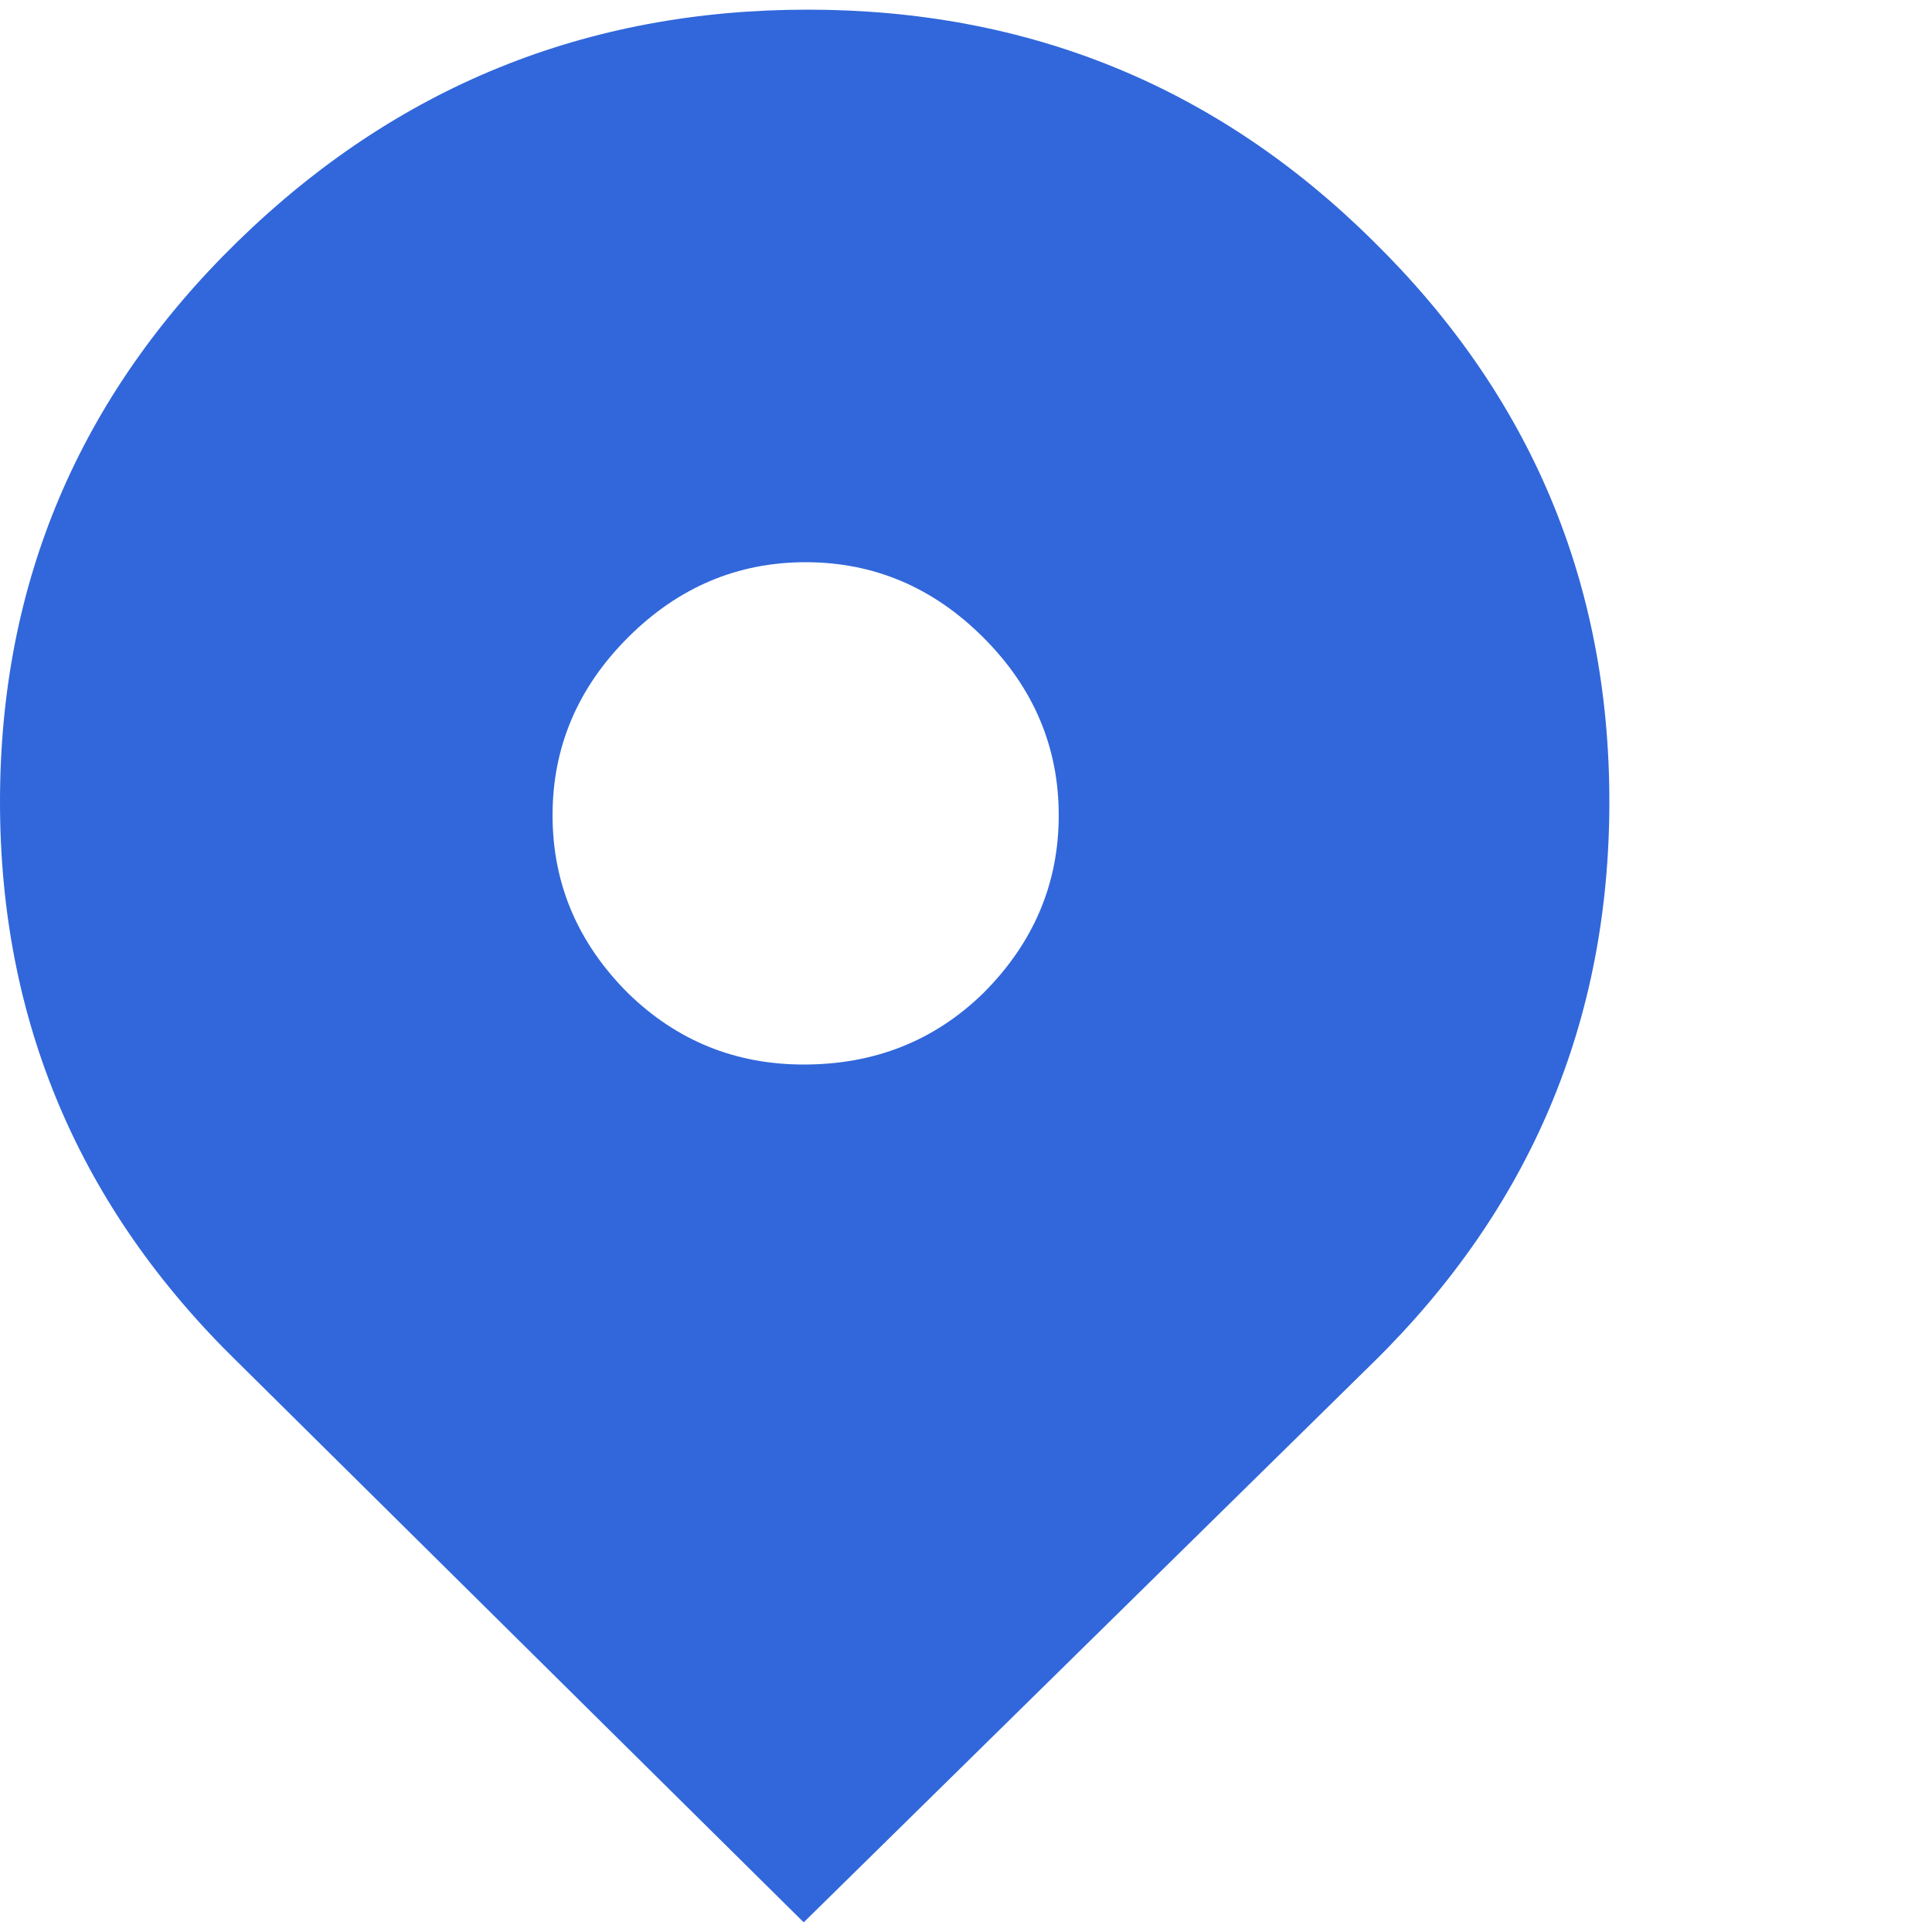
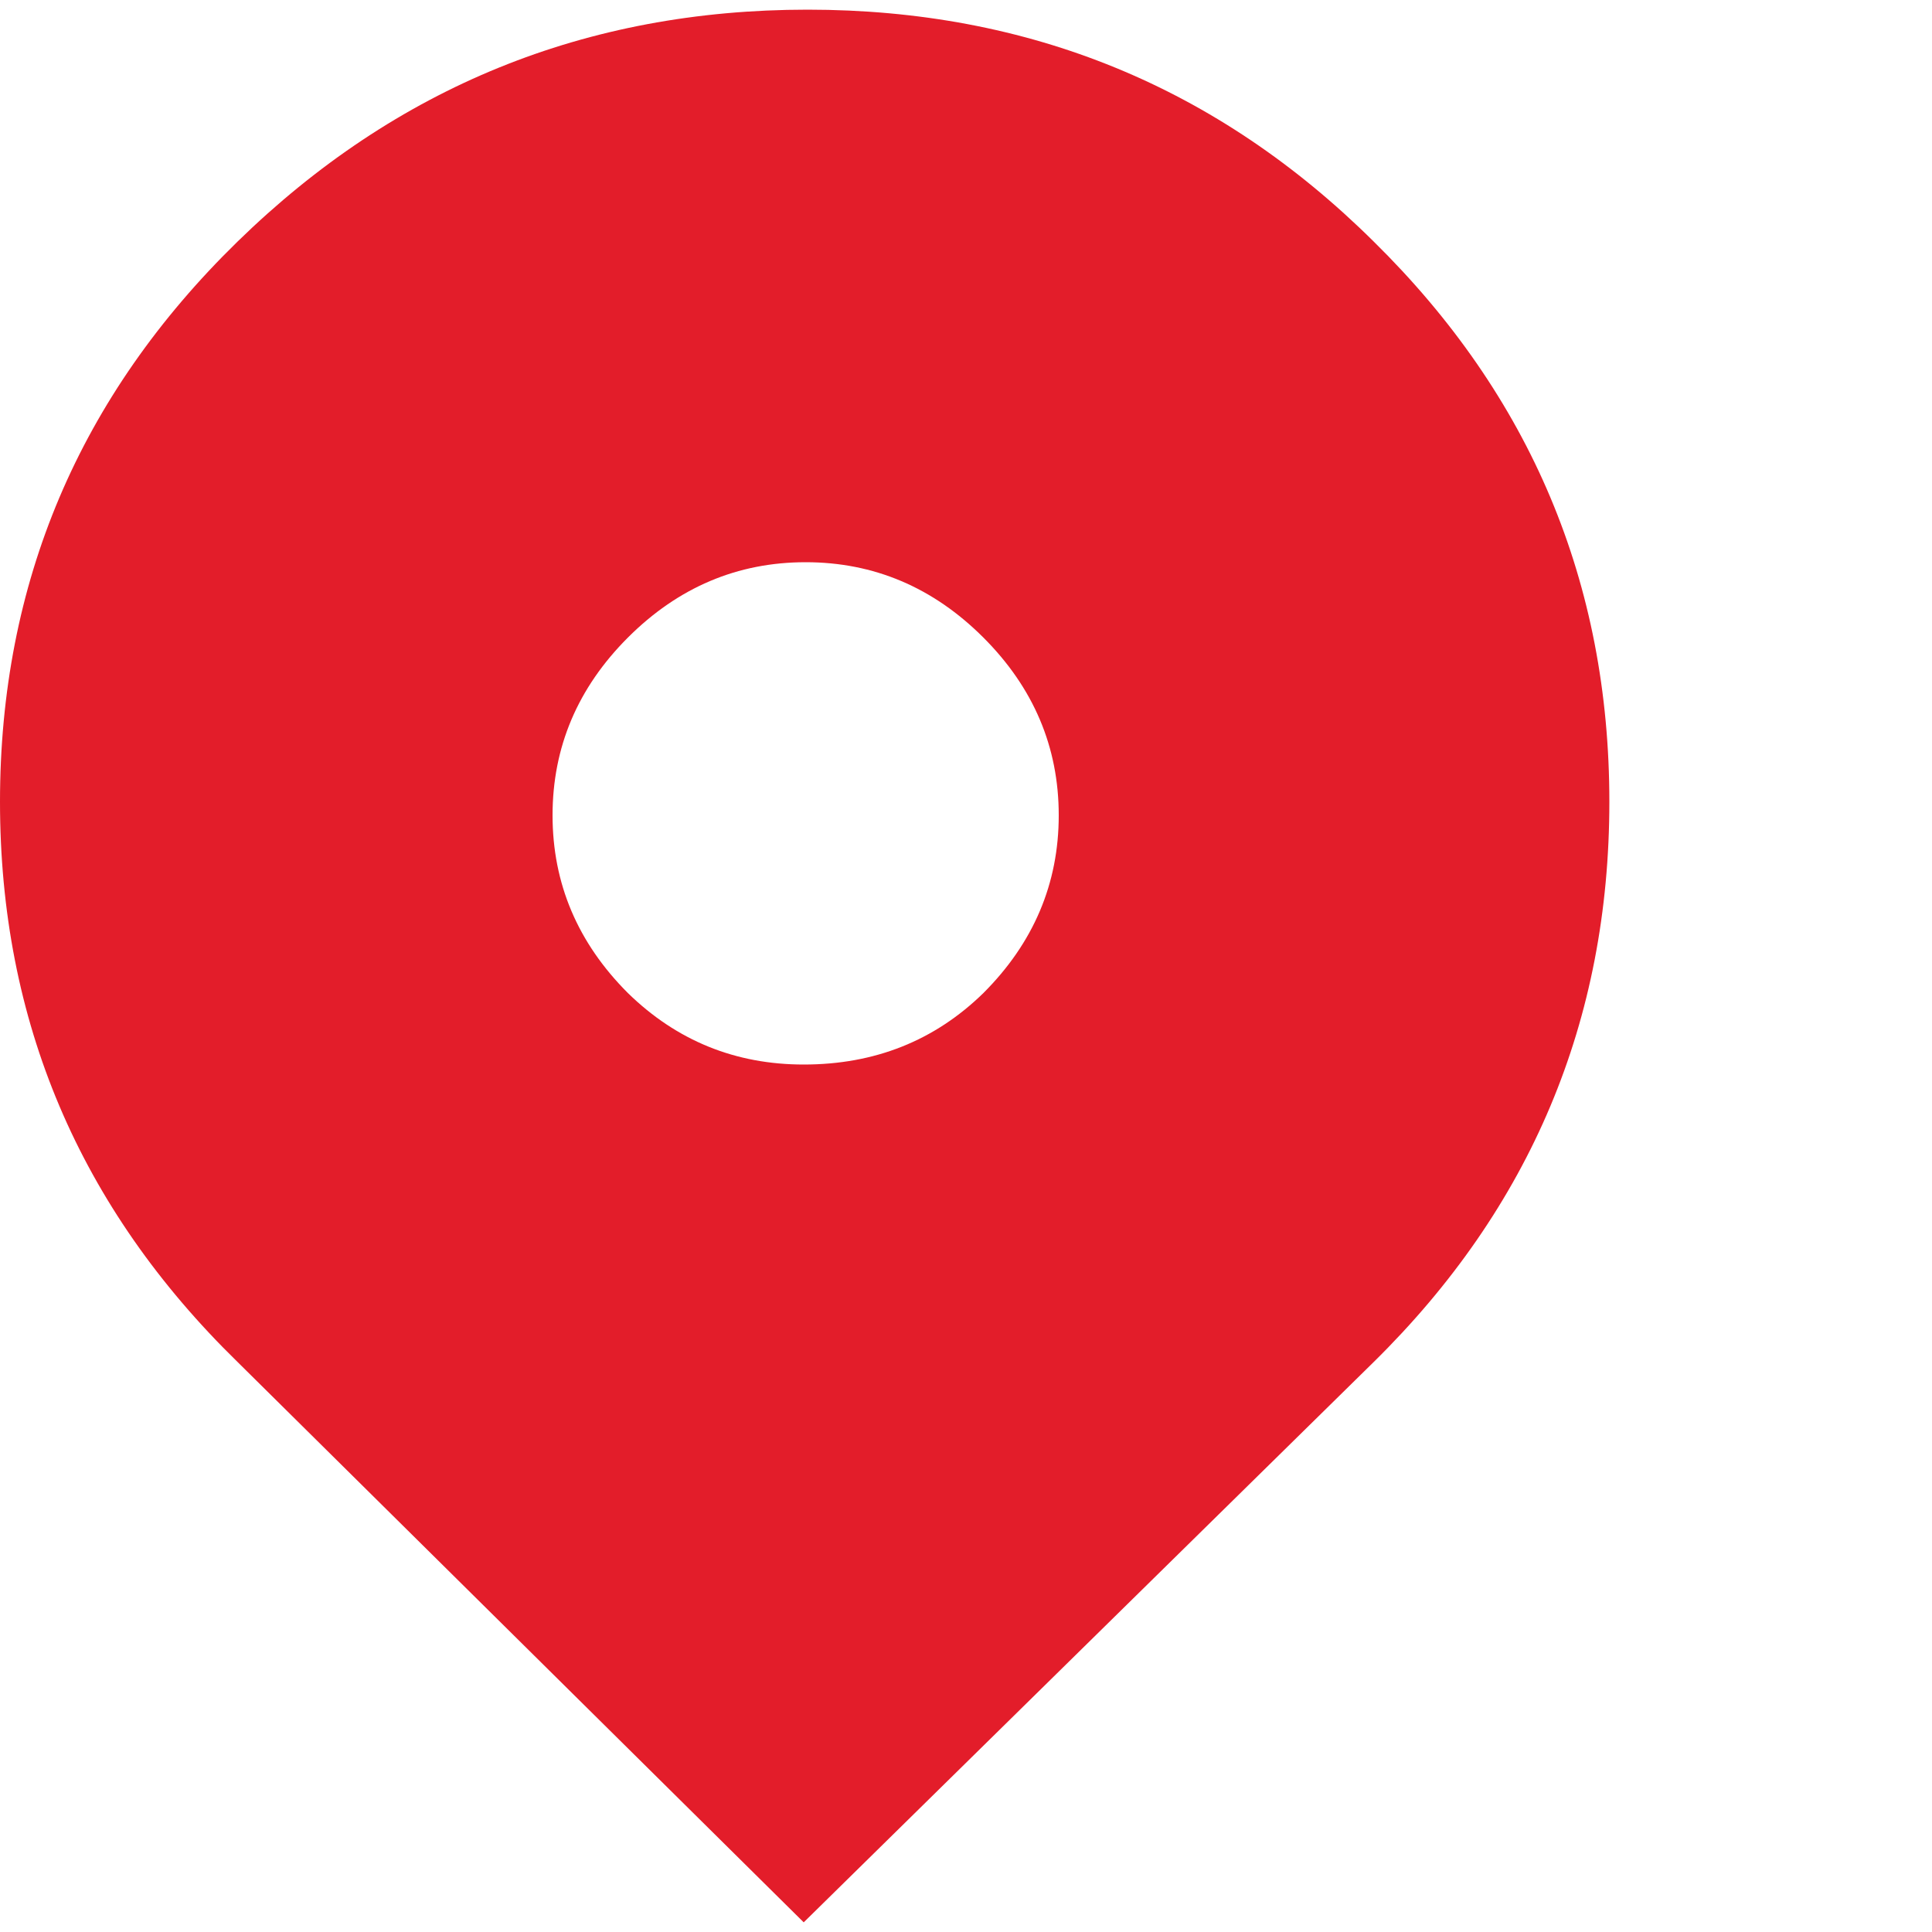
<svg xmlns="http://www.w3.org/2000/svg" version="1.1" id="Layer_1" x="0px" y="0px" viewBox="0 0 1000 1000" style="enable-background:new 0 0 1000 1000;" xml:space="preserve">
  <style type="text/css">
- 	.st0{fill:#3167DB;}
+ 	.st0{fill:#E31D2A;}
</style>
  <path class="st0" d="M711,125c81.3,80,122,176.7,122,290s-40.7,210-122,290L416,995L123,705C41,625,0,528.3,0,415s41-210,123-290  S303.3,5,418,5S630.3,45,711,125z M416,551c36.7,0,67.7-12.3,93-37c26-26,39-56.7,39-92s-13-66-39-92s-56.7-39-92-39s-66,13-92,39  s-39,56.7-39,92s13,66,39,92C350.3,538.7,380.7,551,416,551z" />
</svg>
